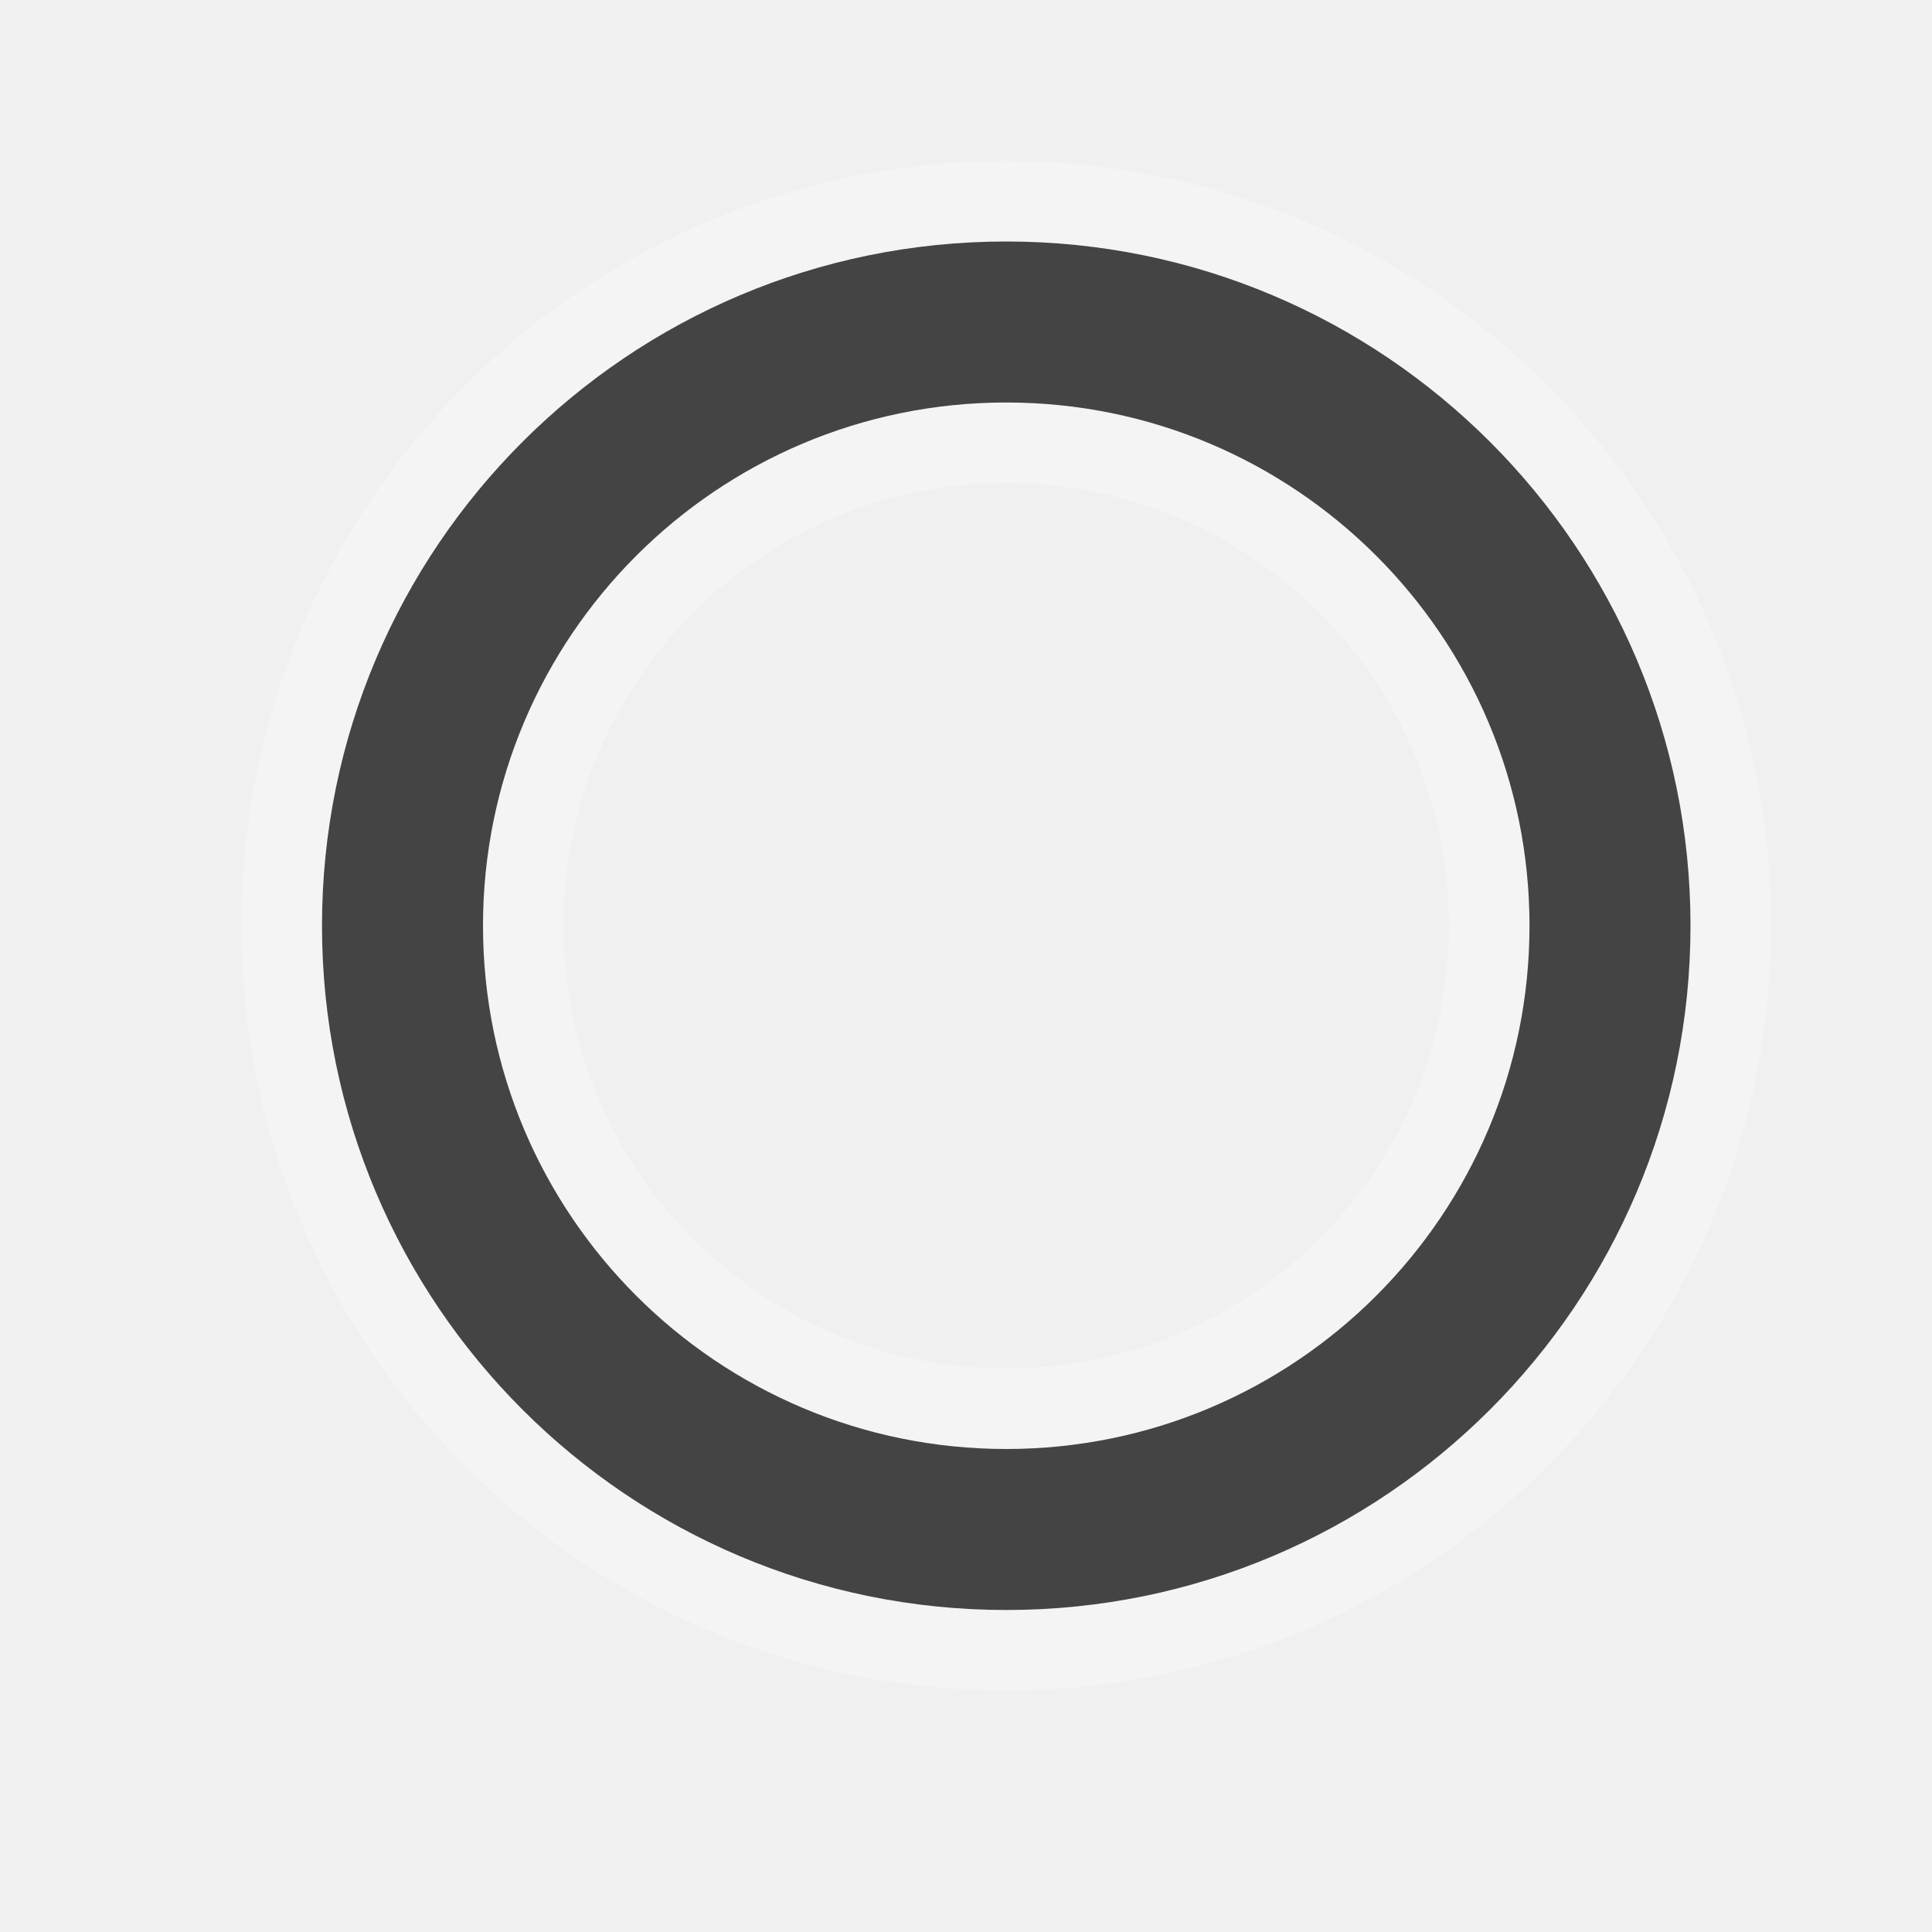
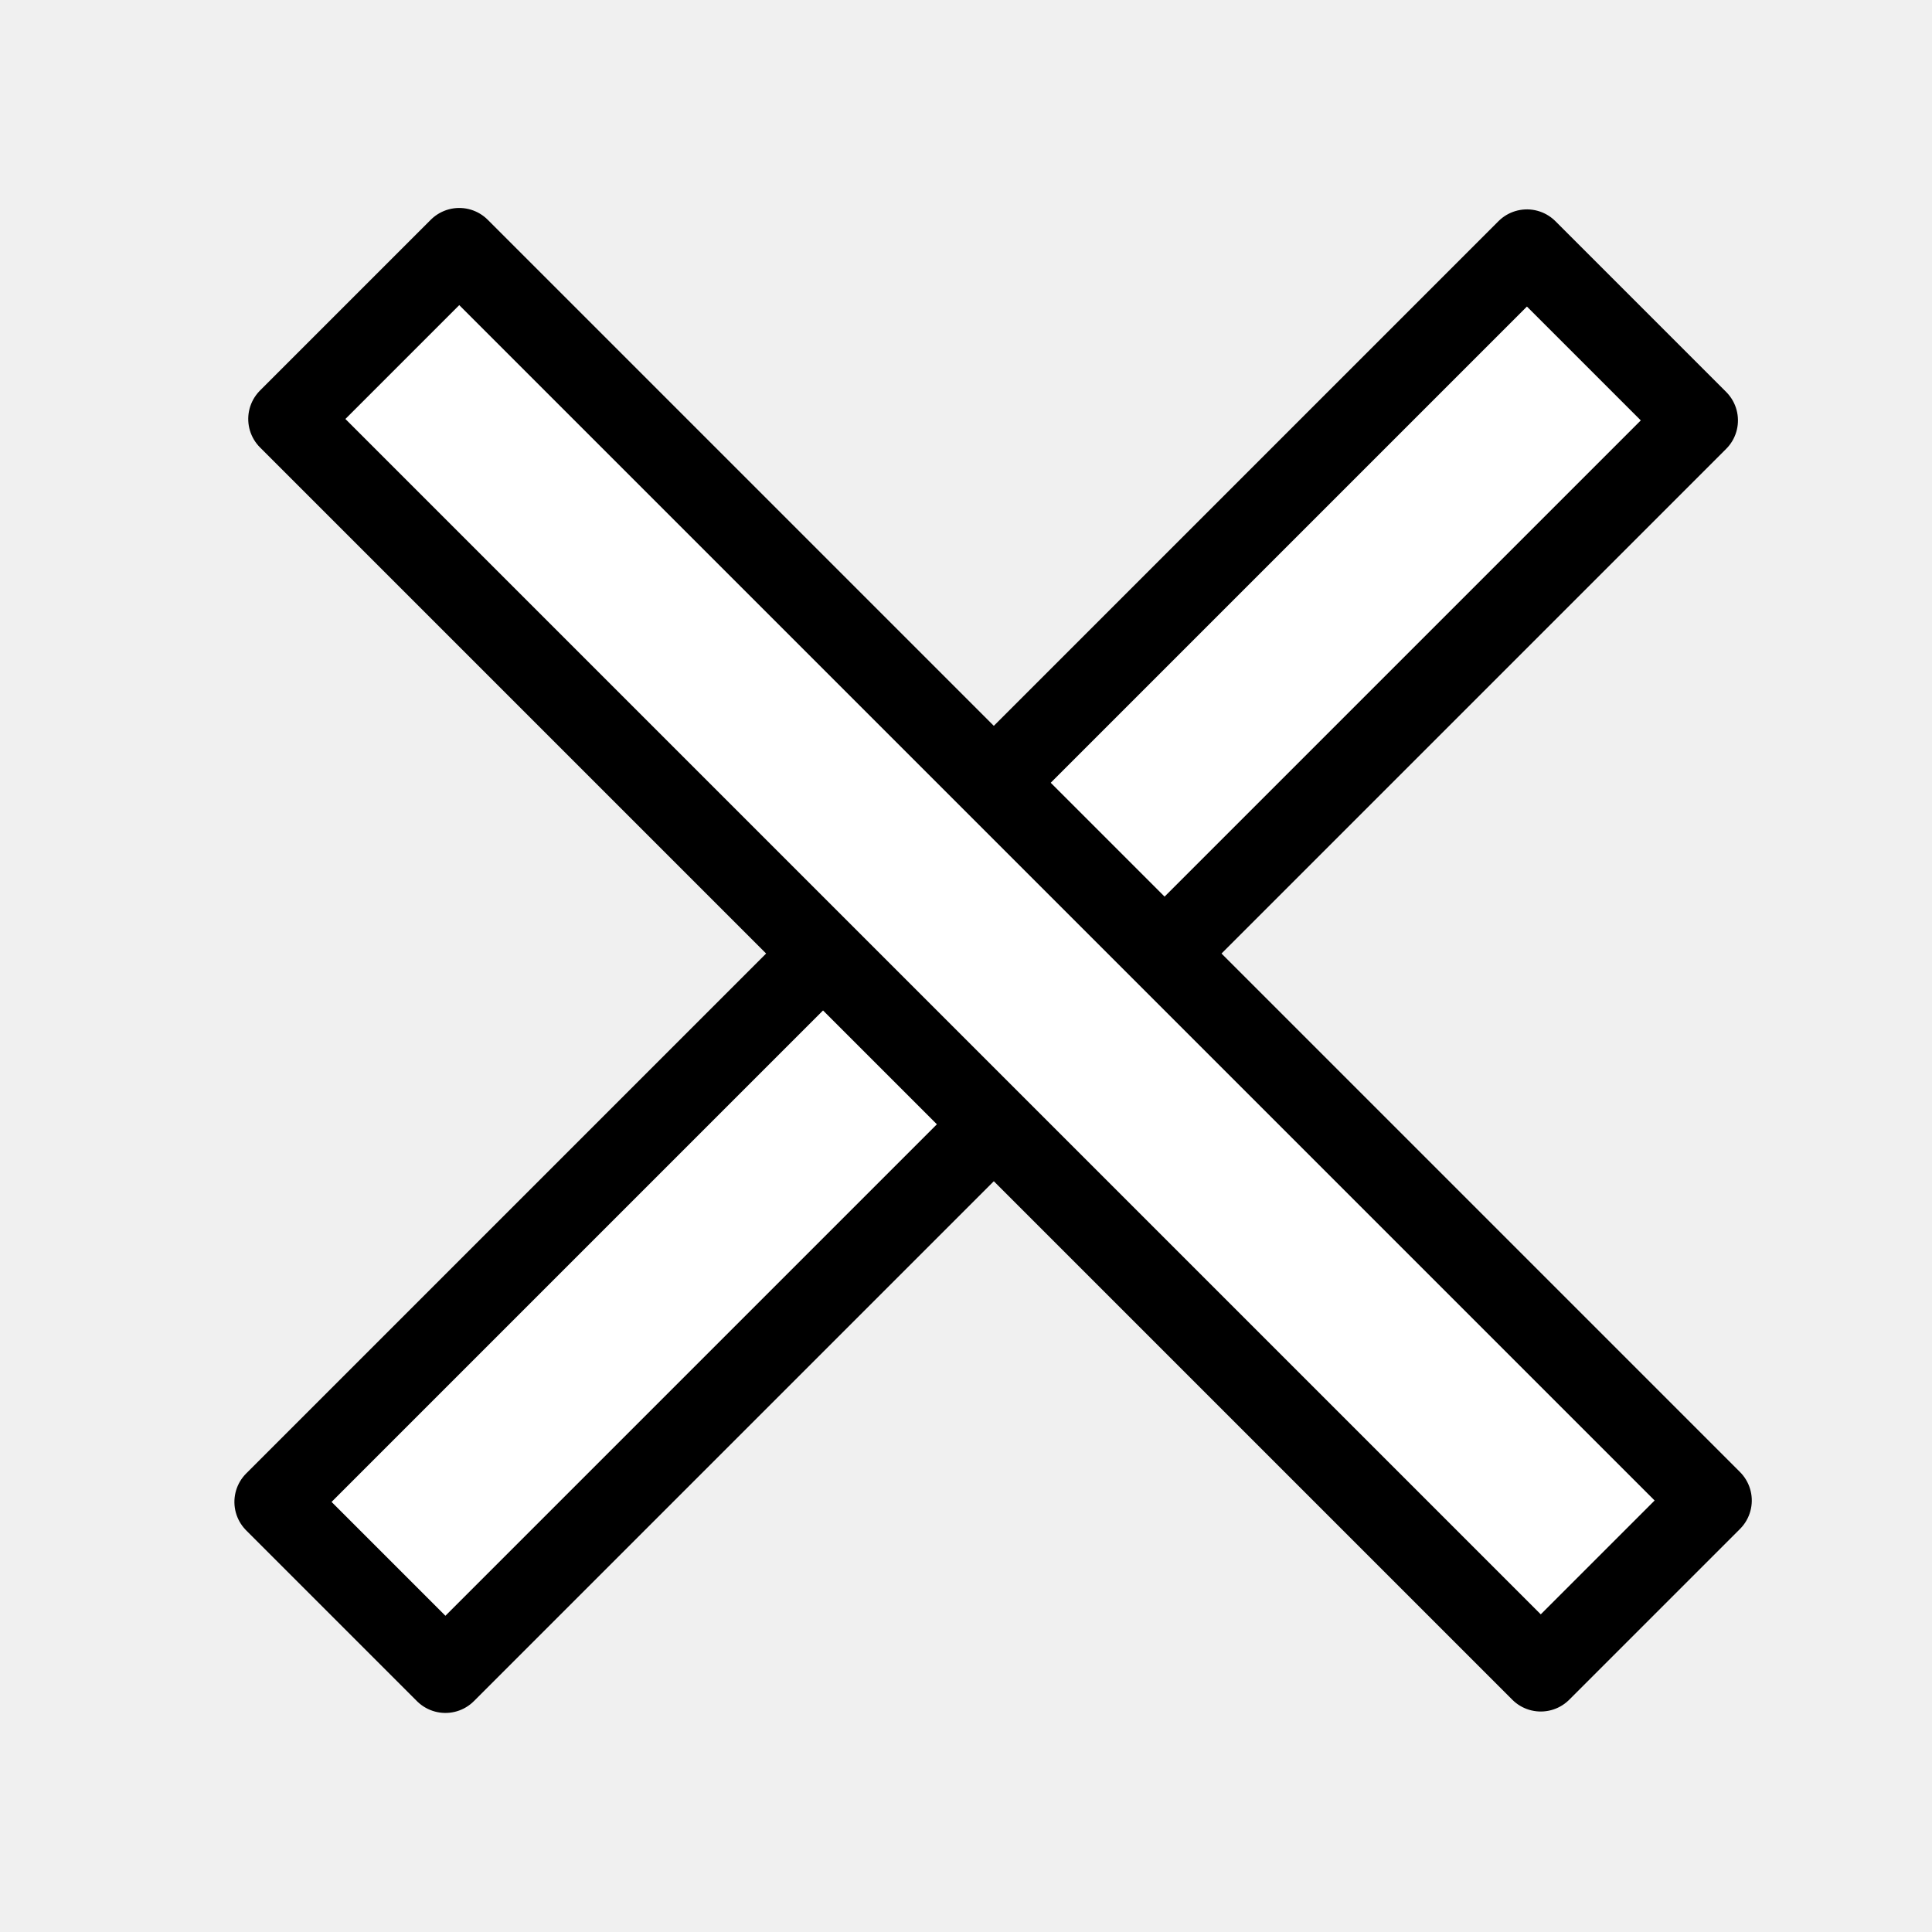
<svg xmlns="http://www.w3.org/2000/svg" width="24" height="24" id="svg4460" version="1.1">
  <defs id="defs4462" />
  <g id="layer1" transform="translate(0,-1028.362)">
-     <g transform="translate(72,-22)" style="display:inline" id="circle-stroked-24">
-       <rect y="1050.362" x="-72" height="24" width="24" id="rect4067" style="opacity:0.3;color:#000000;fill:#ffffff;fill-opacity:0;fill-rule:nonzero;stroke:none;stroke-width:2;marker:none;visibility:visible;display:inline;overflow:visible;enable-background:accumulate" />
-       <path style="opacity:0.3;color:#000000;fill:#ffffff;fill-opacity:1;fill-rule:nonzero;stroke:#ffffff;stroke-width:2;stroke-linecap:butt;stroke-linejoin:miter;stroke-miterlimit:4;stroke-opacity:1;stroke-dasharray:none;stroke-dashoffset:0;marker:none;visibility:visible;display:inline;overflow:visible;enable-background:accumulate" d="m -59.5,1053.362 c -4.694,0 -8.5,3.806 -8.5,8.5 0,4.694 3.806,8.5 8.5,8.5 4.694,0 8.5,-3.806 8.5,-8.5 0,-4.694 -3.806,-8.5 -8.5,-8.5 z m 0,2 c 3.59,0 6.5,2.91 6.5,6.5 0,3.59 -2.91,6.5 -6.5,6.5 -3.59,0 -6.5,-2.91 -6.5,-6.5 0,-3.59 2.91,-6.5 6.5,-6.5 z" id="path4086" />
-       <path id="path4081" d="m -59.5,1053.362 c -4.694,0 -8.5,3.806 -8.5,8.5 0,4.694 3.806,8.5 8.5,8.5 4.694,0 8.5,-3.806 8.5,-8.5 0,-4.694 -3.806,-8.5 -8.5,-8.5 z m 0,2 c 3.59,0 6.5,2.91 6.5,6.5 0,3.59 -2.91,6.5 -6.5,6.5 -3.59,0 -6.5,-2.91 -6.5,-6.5 0,-3.59 2.91,-6.5 6.5,-6.5 z" style="color:#000000;fill:#444444;fill-opacity:1;fill-rule:nonzero;stroke:none;stroke-width:0.6;marker:none;visibility:visible;display:inline;overflow:visible;enable-background:accumulate" />
-     </g>
+     <rect style="color:#000000;display:inline;overflow:visible;visibility:visible;opacity:1;fill:#ffffff;fill-opacity:1;fill-rule:nonzero;stroke:#000000;stroke-width:1;stroke-linecap:butt;stroke-linejoin:round;stroke-miterlimit:4;stroke-dasharray:none;stroke-dashoffset:0;stroke-opacity:1;marker:none;enable-background:accumulate" id="rect3349" width="3" height="22" x="742.767" y="715.942" transform="matrix(0.7071068,0.7071068,-0.7071068,0.7071068,0,0)" />
+     <rect style="color:#000000;display:inline;overflow:visible;visibility:visible;opacity:1;fill:#ffffff;fill-opacity:1;fill-rule:nonzero;stroke:#000000;stroke-width:1;stroke-linecap:butt;stroke-linejoin:round;stroke-miterlimit:4;stroke-dasharray:none;stroke-dashoffset:0;stroke-opacity:1;marker:none;enable-background:accumulate" id="rect3349-6" width="3" height="22" x="725.308" y="-755.376" transform="matrix(-0.7071068,0.7071068,-0.7071068,-0.7071068,0,0)" />
  </g>
</svg>
